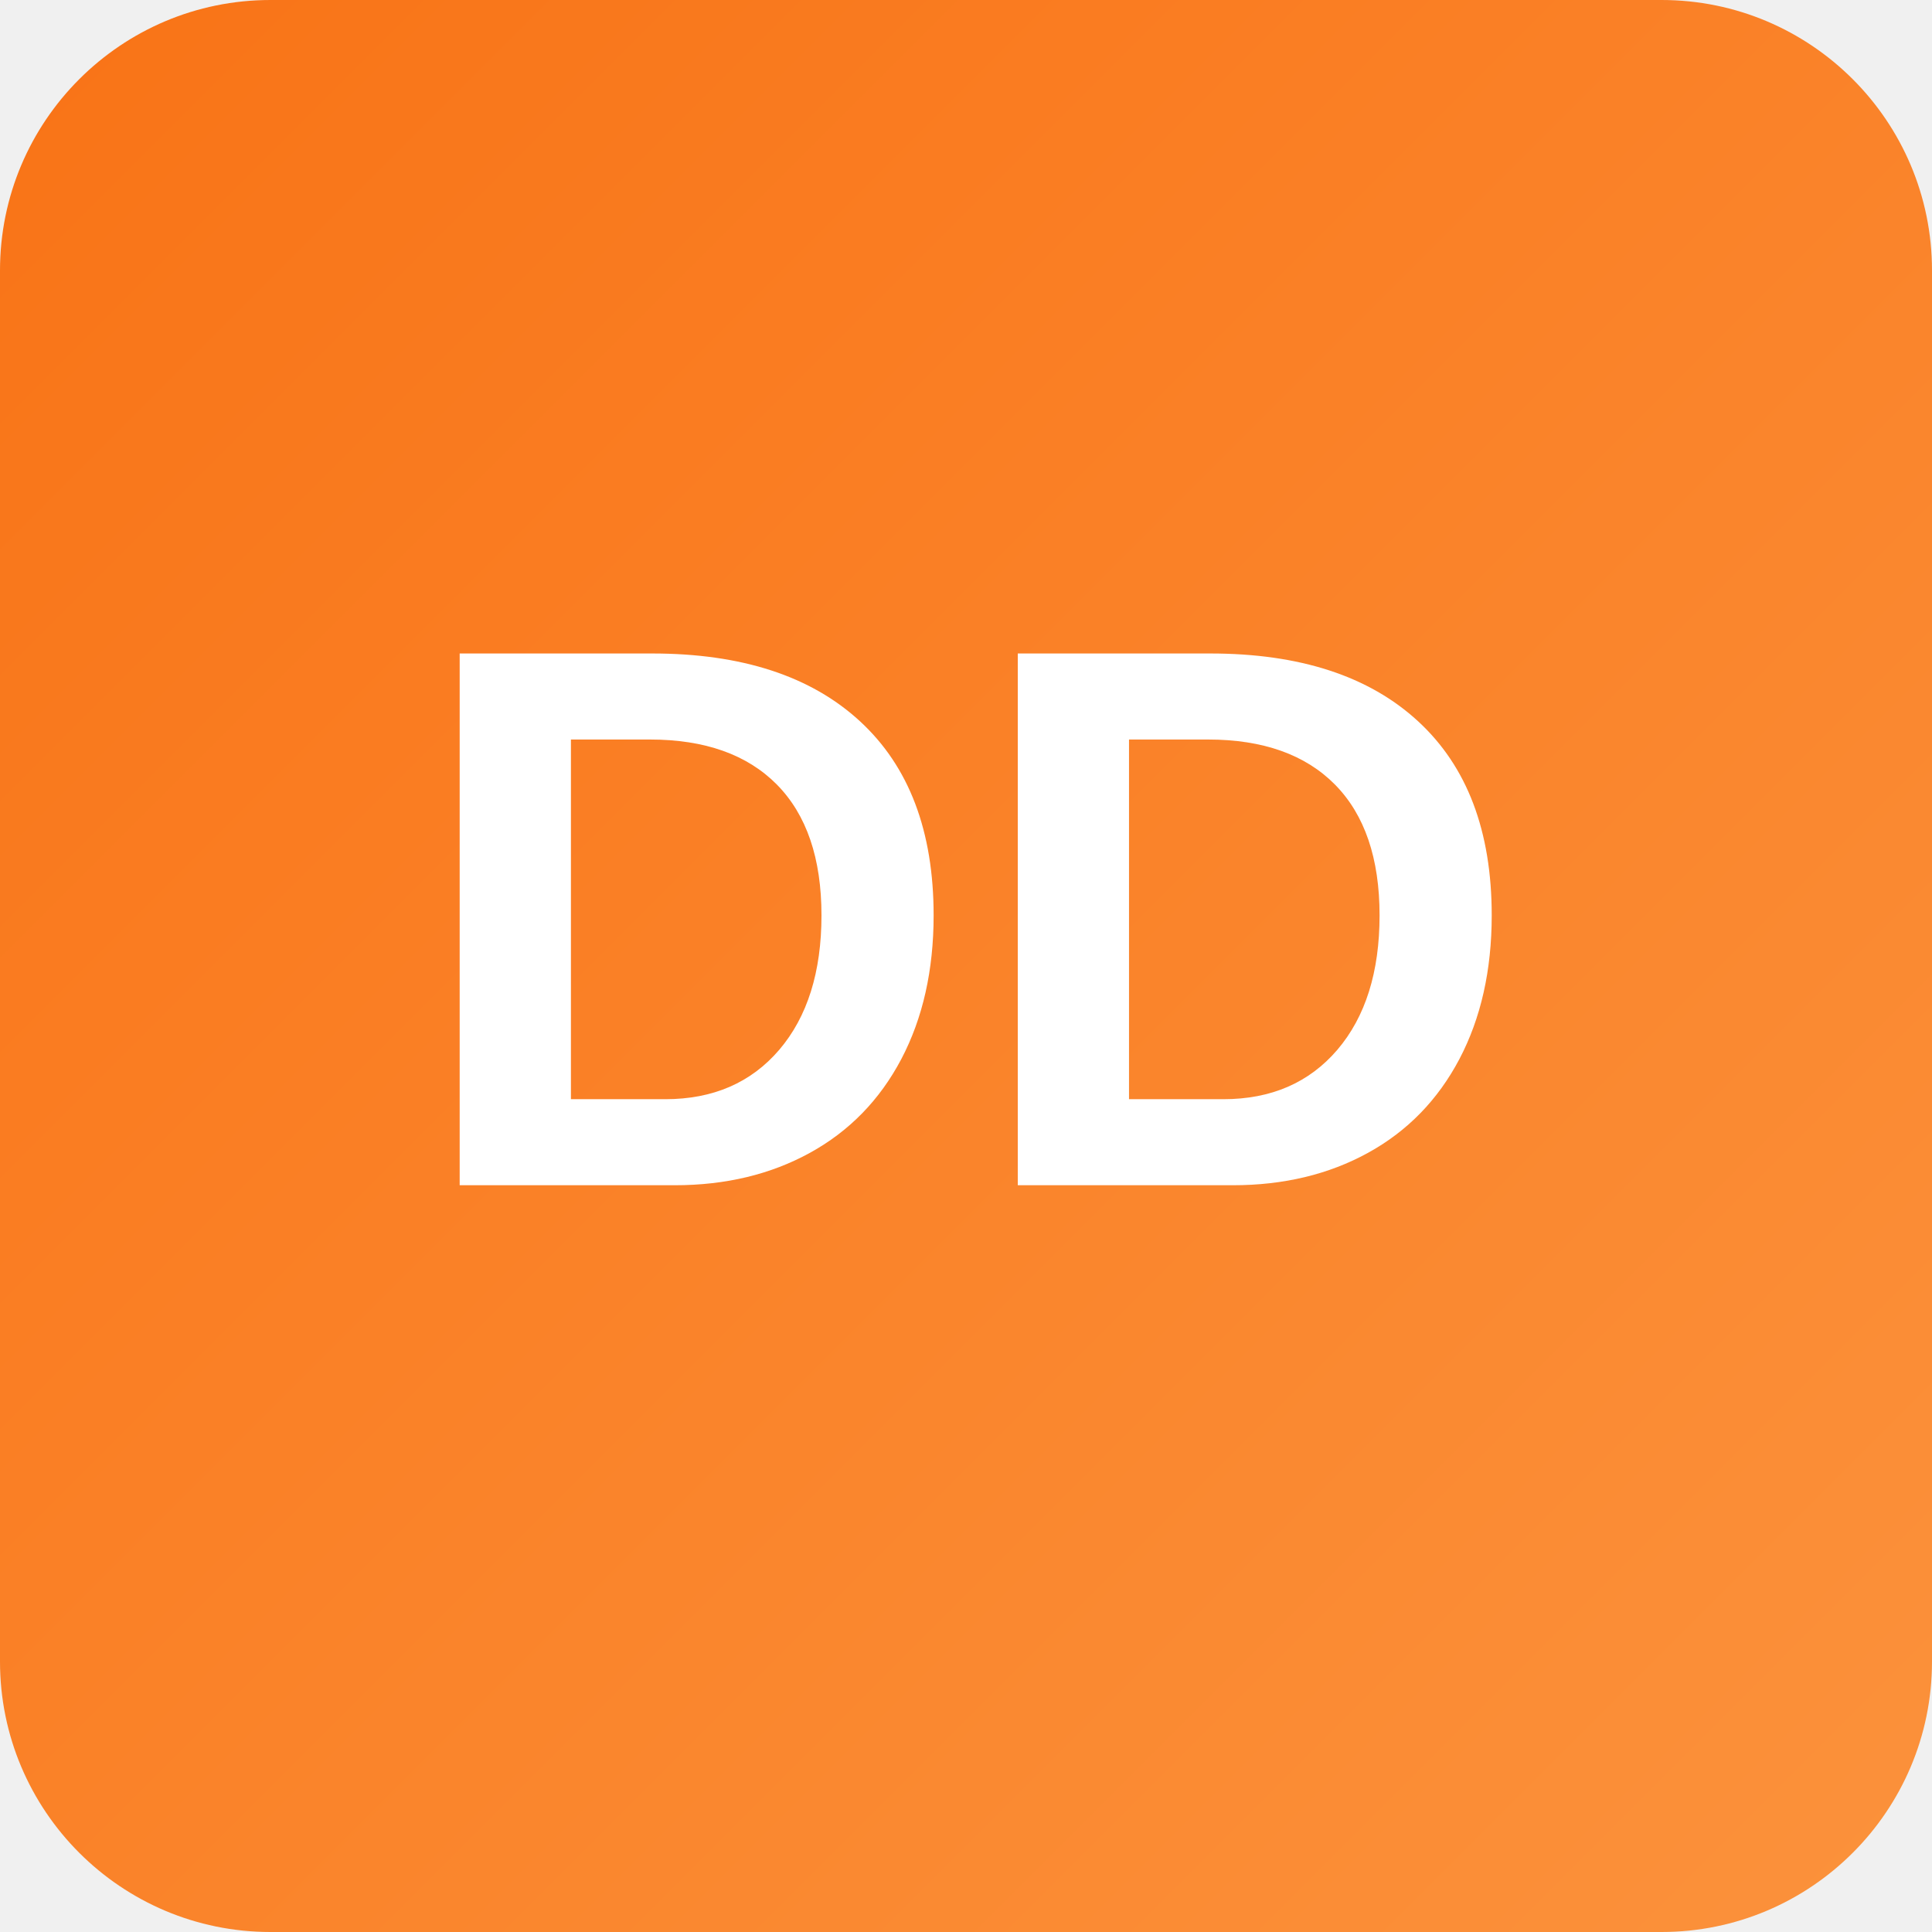
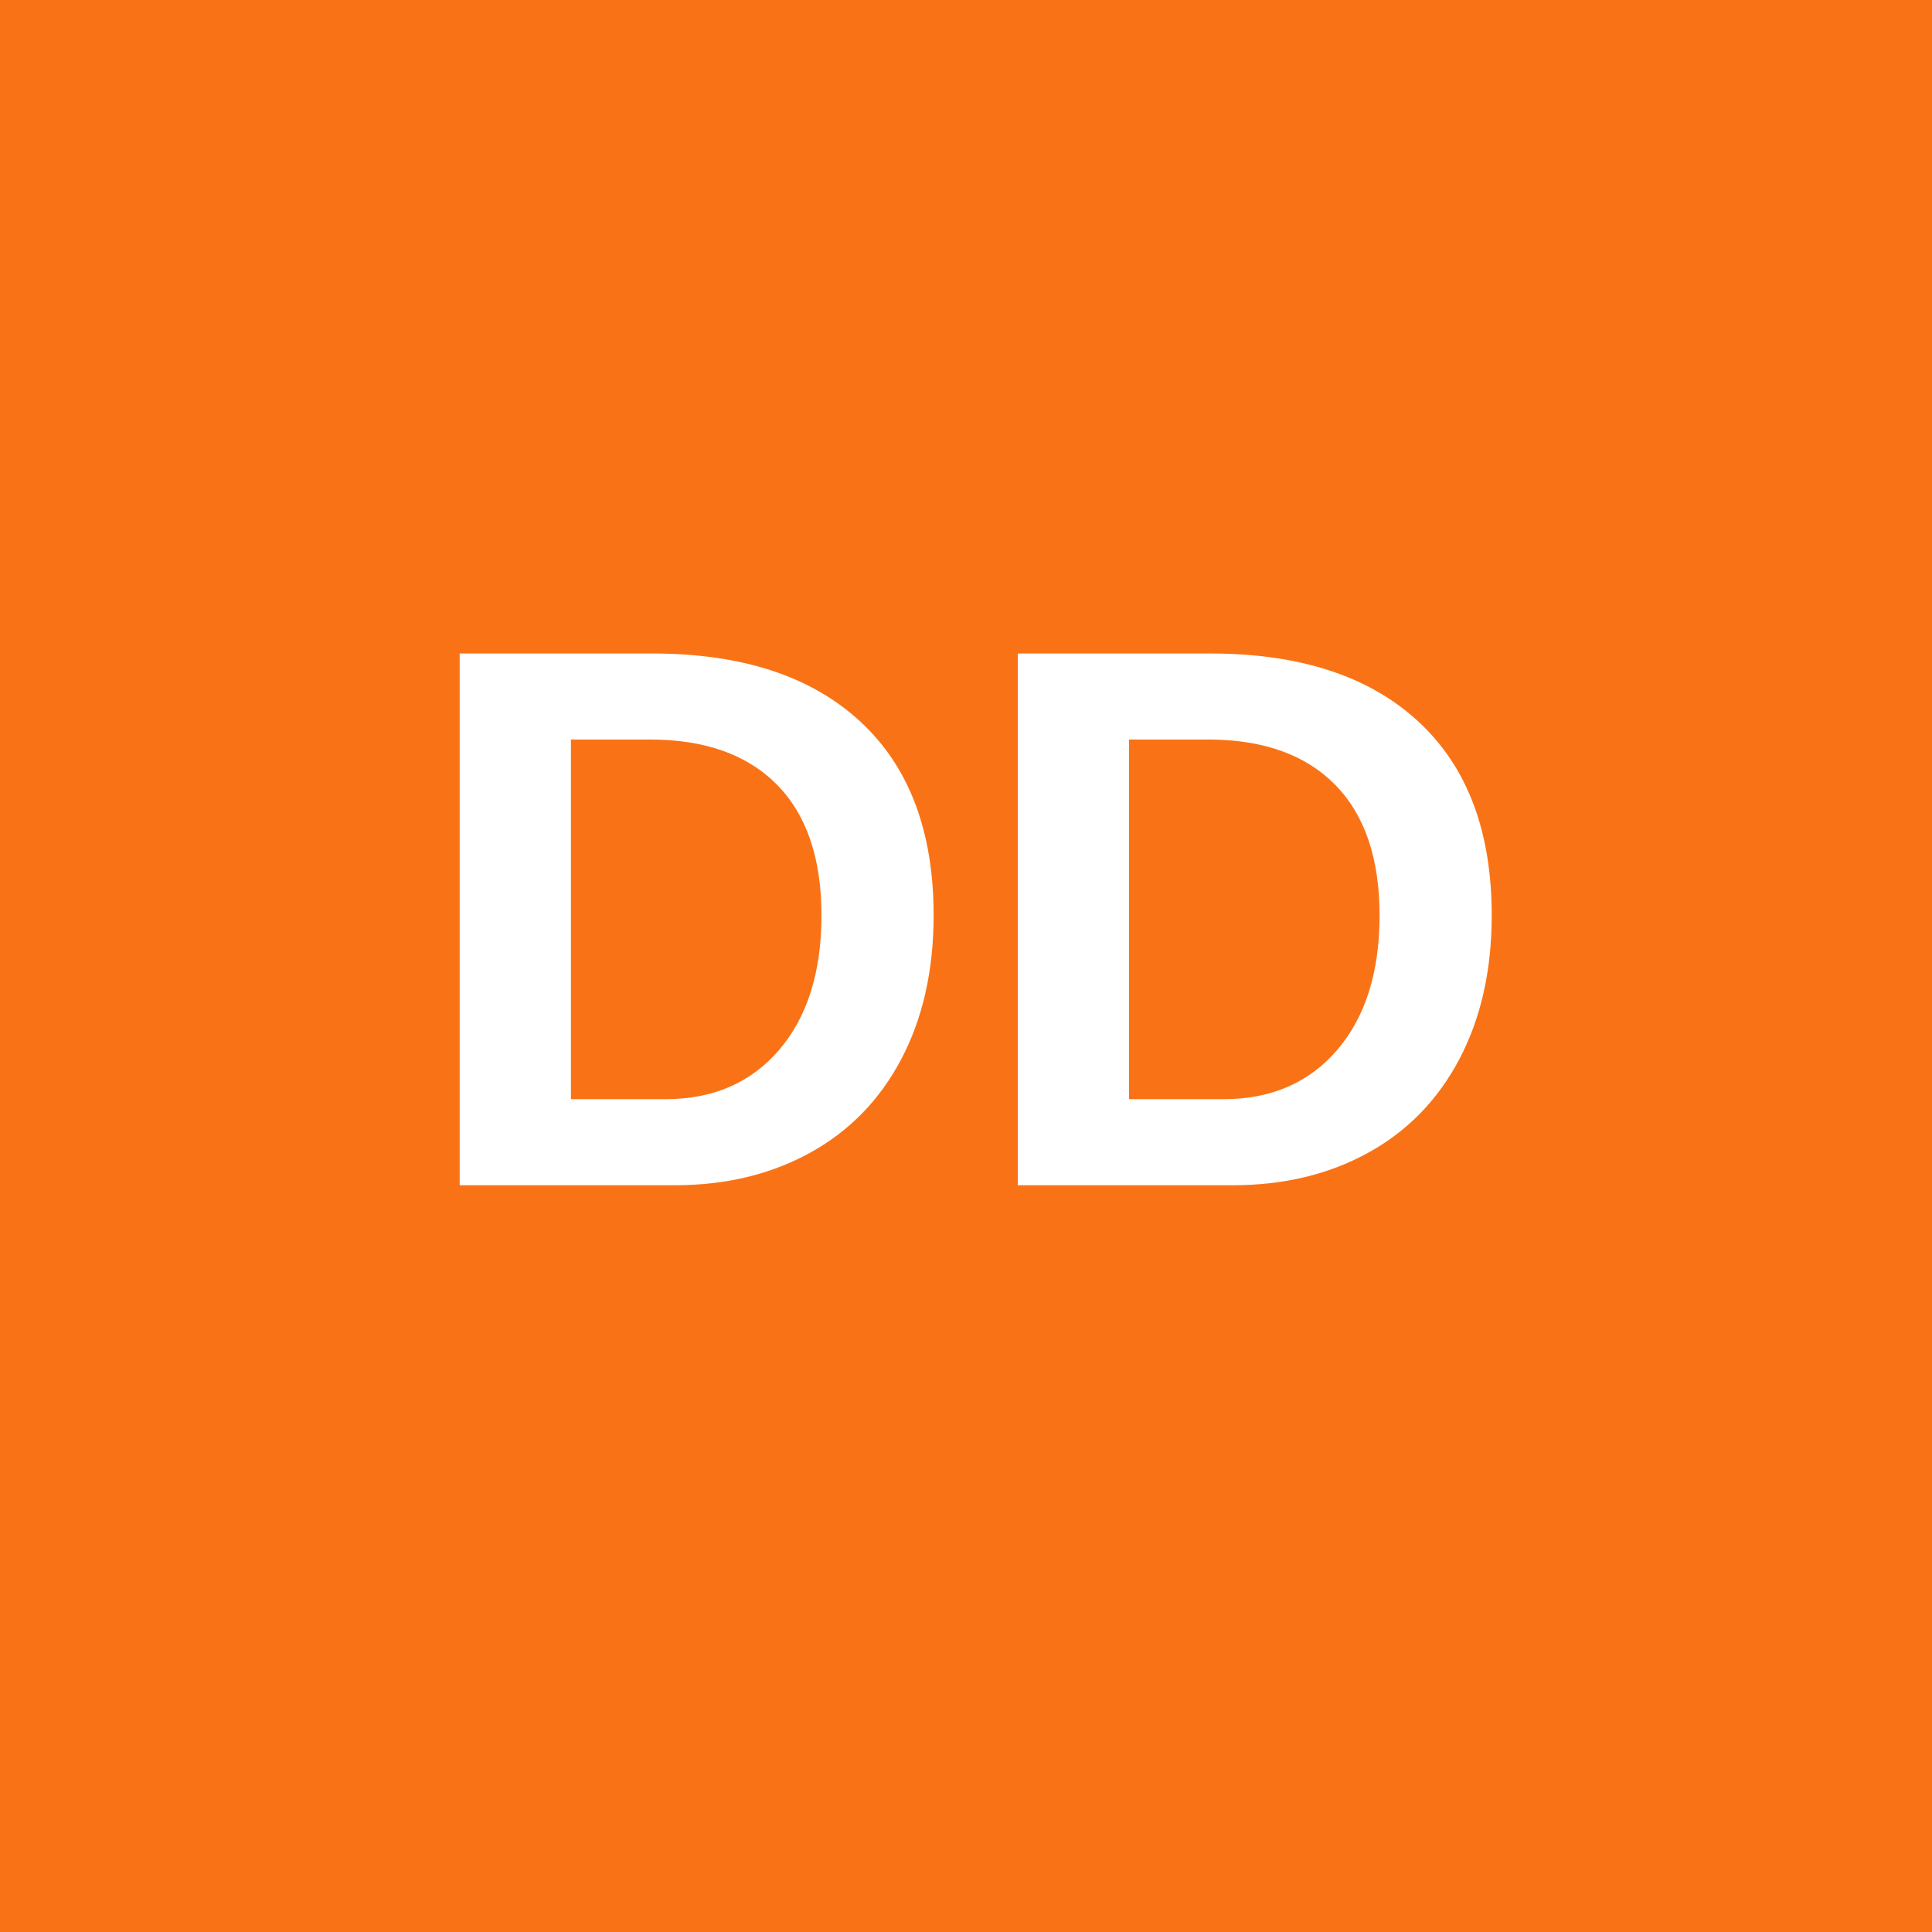
<svg xmlns="http://www.w3.org/2000/svg" viewBox="0 0 200 200">
-   <defs>
-     <linearGradient id="g" x1="0" y1="0" x2="1" y2="1">
-       <stop offset="0%" stop-color="#f97316" />
-       <stop offset="100%" stop-color="#fb923c" />
-     </linearGradient>
-   </defs>
-   <rect width="200" height="200" rx="28" ry="28" fill="url(#g)" />
+   <rect width="200" height="200" fill="#f97316" />
  <g fill="#fff" font-family="Arial, Helvetica, sans-serif" font-weight="700" font-size="80">
    <text x="50%" y="50%" dominant-baseline="middle" text-anchor="middle">DD</text>
  </g>
</svg>
